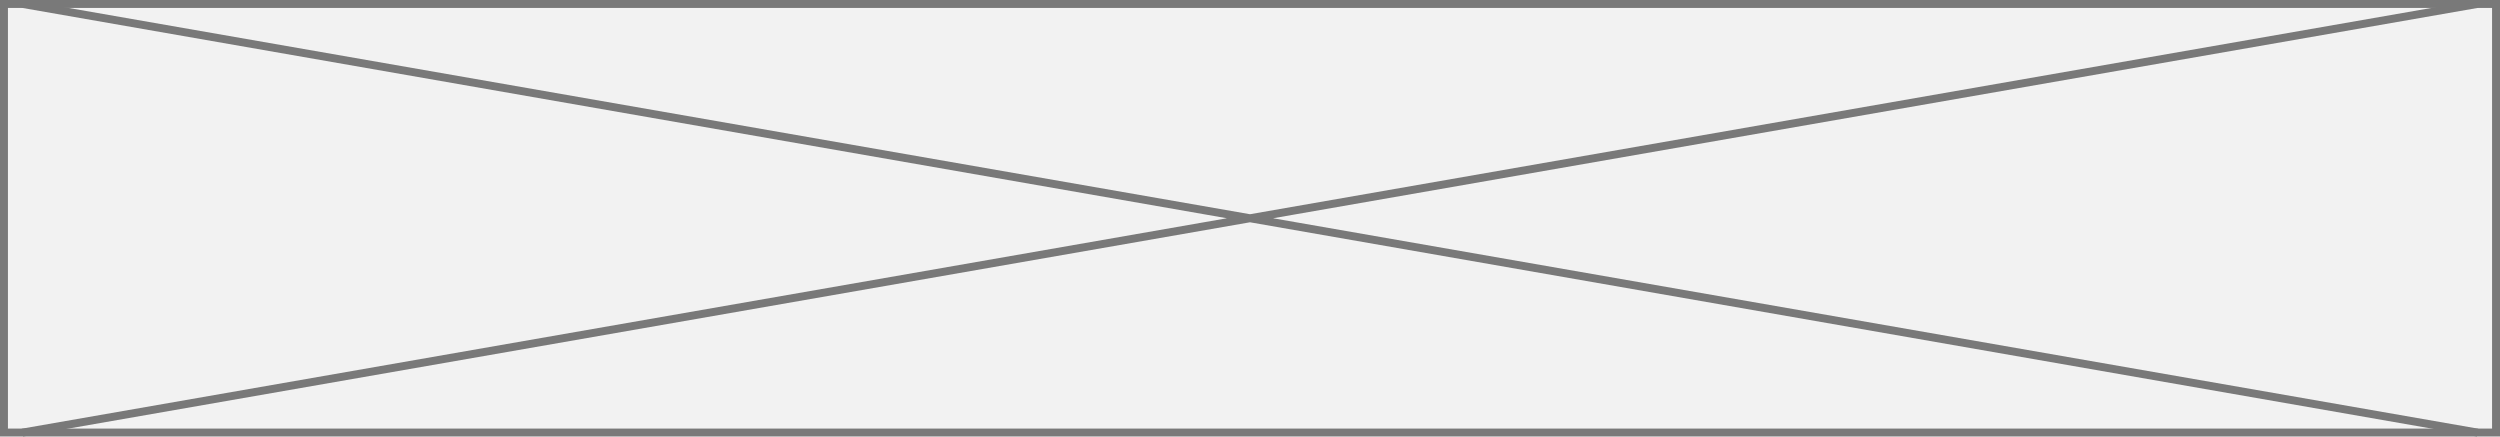
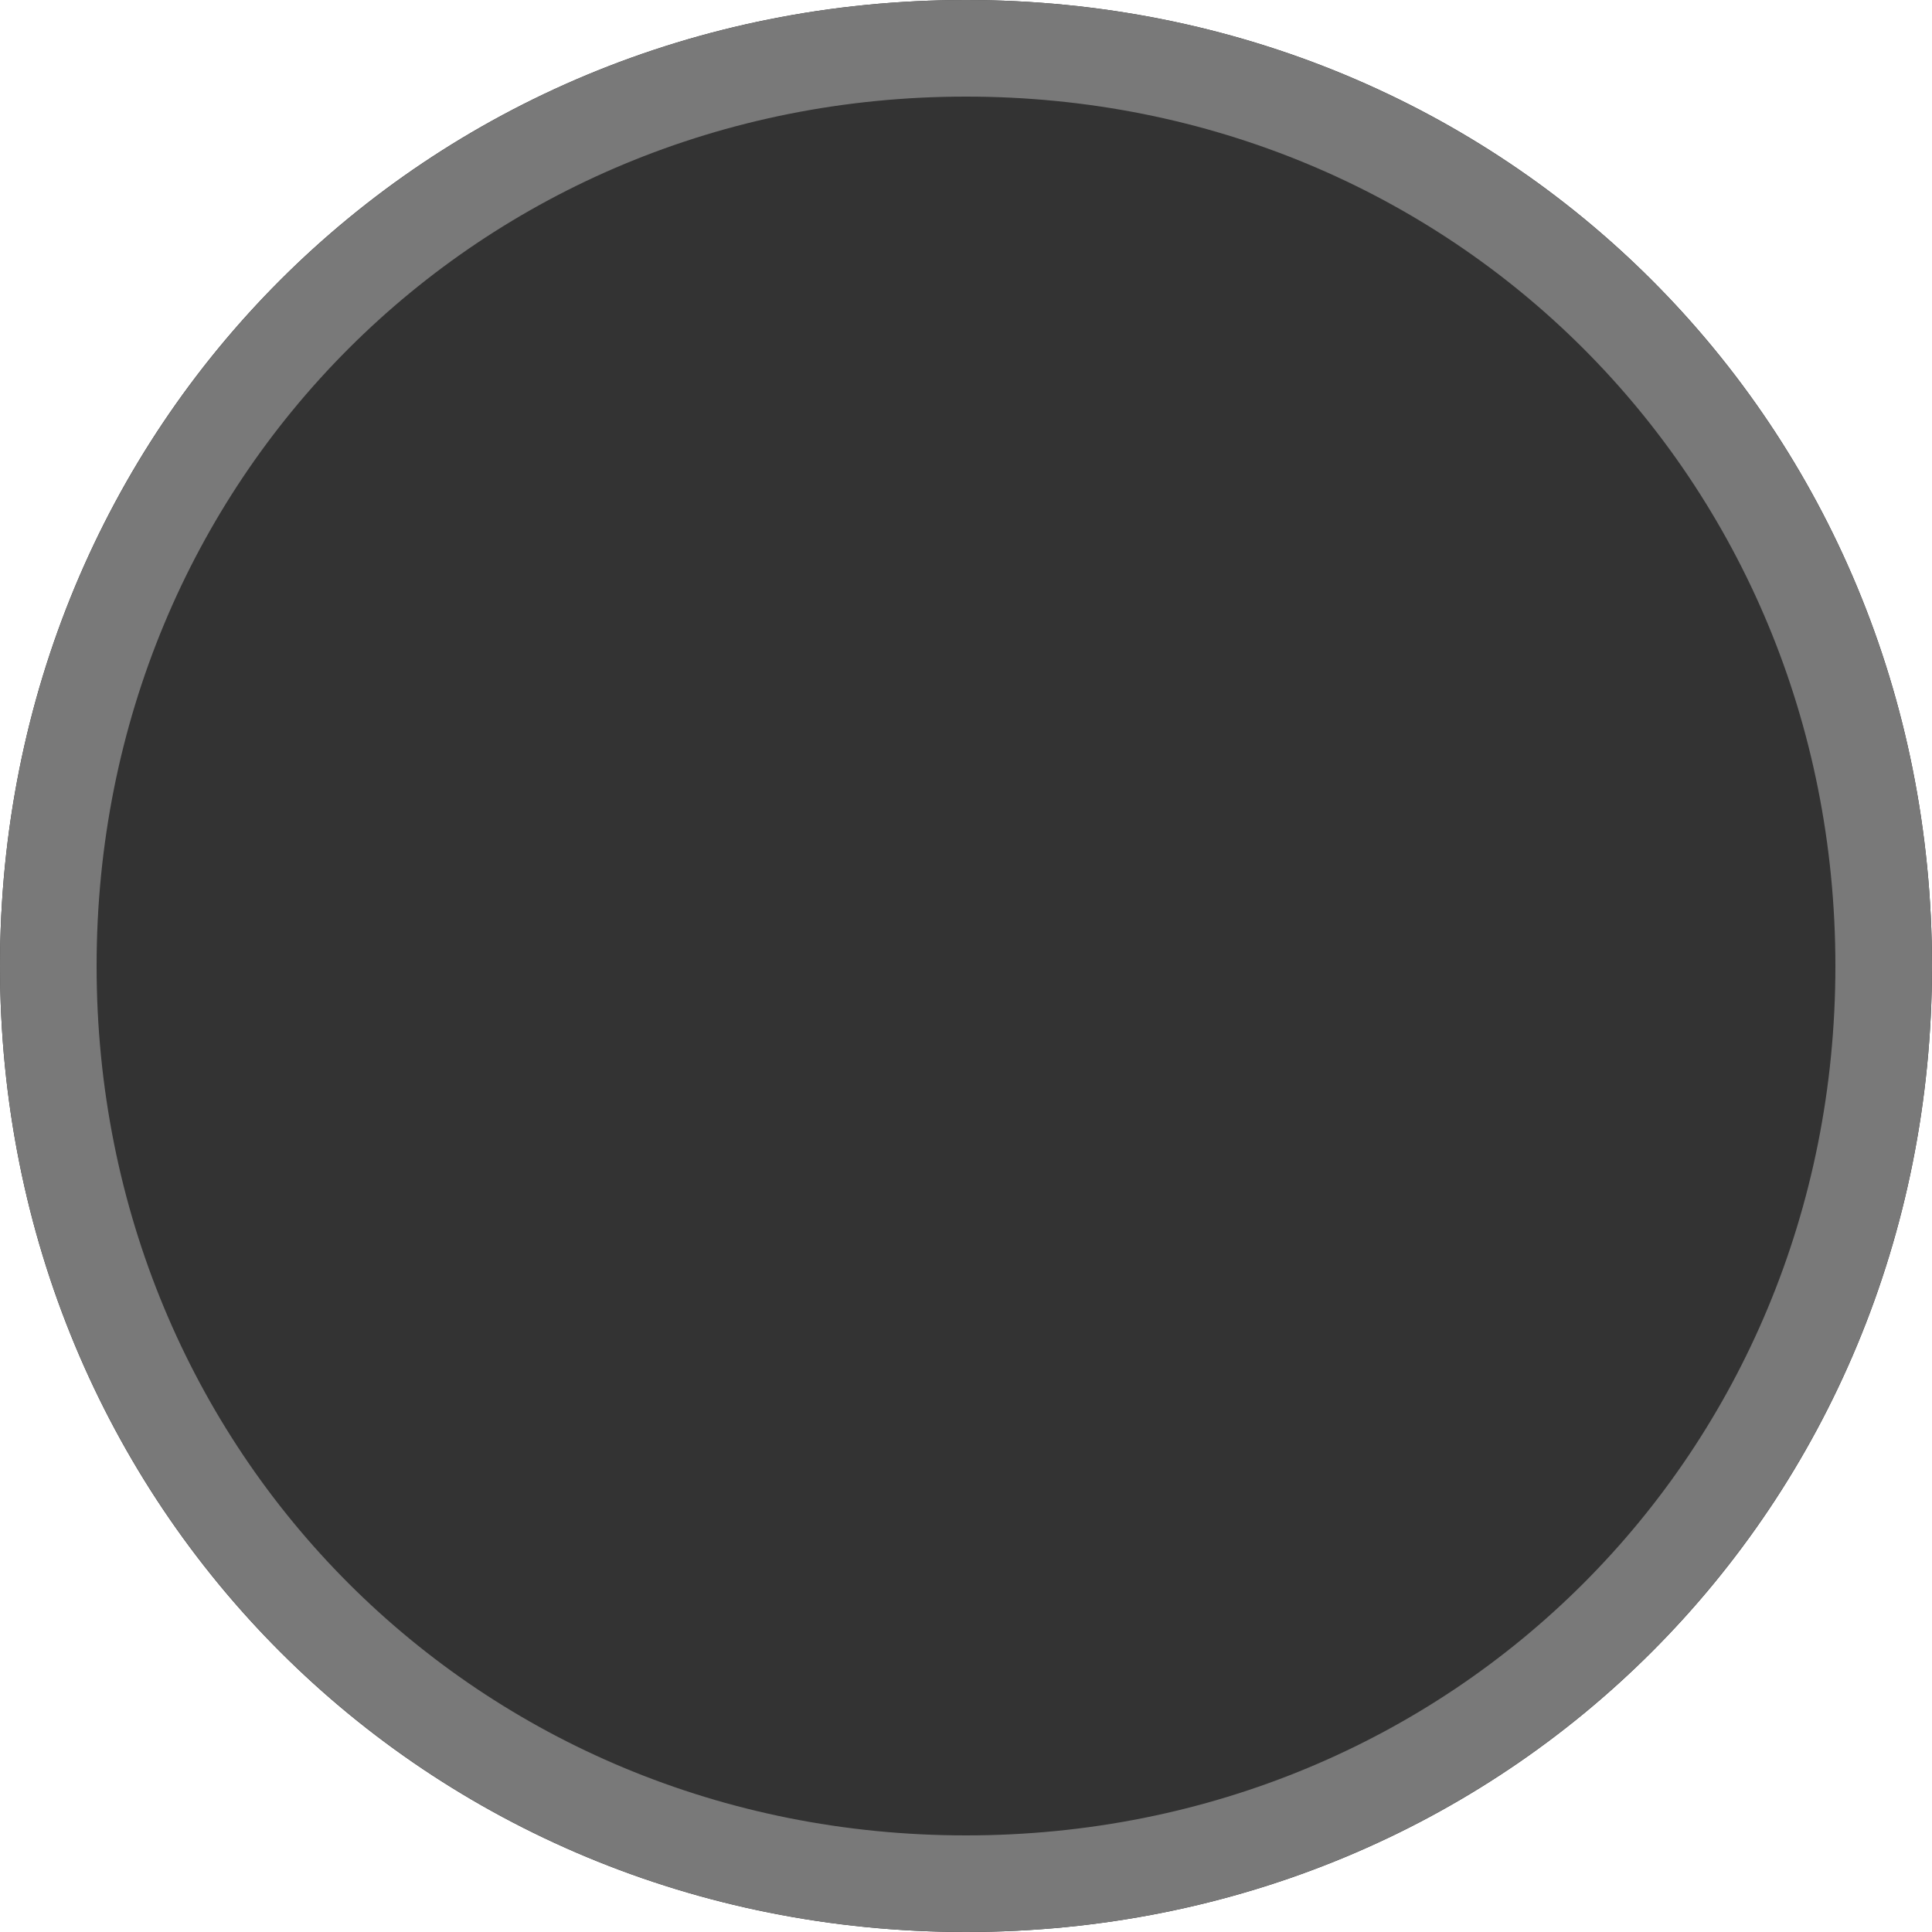
- <svg xmlns="http://www.w3.org/2000/svg" version="1.1" width="315px" height="55px">
-   <g transform="matrix(1 0 0 1 -1285 -229 )">
-     <path d="M 1285.5 229.5  L 1599.5 229.5  L 1599.5 283.5  L 1285.5 283.5  L 1285.5 229.5  Z " fill-rule="nonzero" fill="#f2f2f2" stroke="none" />
-     <path d="M 1285.5 229.5  L 1599.5 229.5  L 1599.5 283.5  L 1285.5 283.5  L 1285.5 229.5  Z " stroke-width="1" stroke="#797979" fill="none" />
-     <path d="M 1287.821 229.493  L 1597.179 283.507  M 1597.179 229.493  L 1287.821 283.507  " stroke-width="1" stroke="#797979" fill="none" />
+ <svg xmlns="http://www.w3.org/2000/svg" version="1.1" width="20px" height="20px">
+   <g transform="matrix(1 0 0 1 -543 -332 )">
+     <path d="M 553 332  C 558.6 332  563 336.4  563 342  C 563 347.6  558.6 352  553 352  C 547.4 352  543 347.6  543 342  C 543 336.4  547.4 332  553 332  Z " fill-rule="nonzero" fill="#333333" stroke="none" />
+     <path d="M 553 332.5  C 558.32 332.5  562.5 336.68  562.5 342  C 562.5 347.32  558.32 351.5  553 351.5  C 547.68 351.5  543.5 347.32  543.5 342  C 543.5 336.68  547.68 332.5  553 332.5  Z " stroke-width="1" stroke="#797979" fill="none" />
  </g>
</svg>
